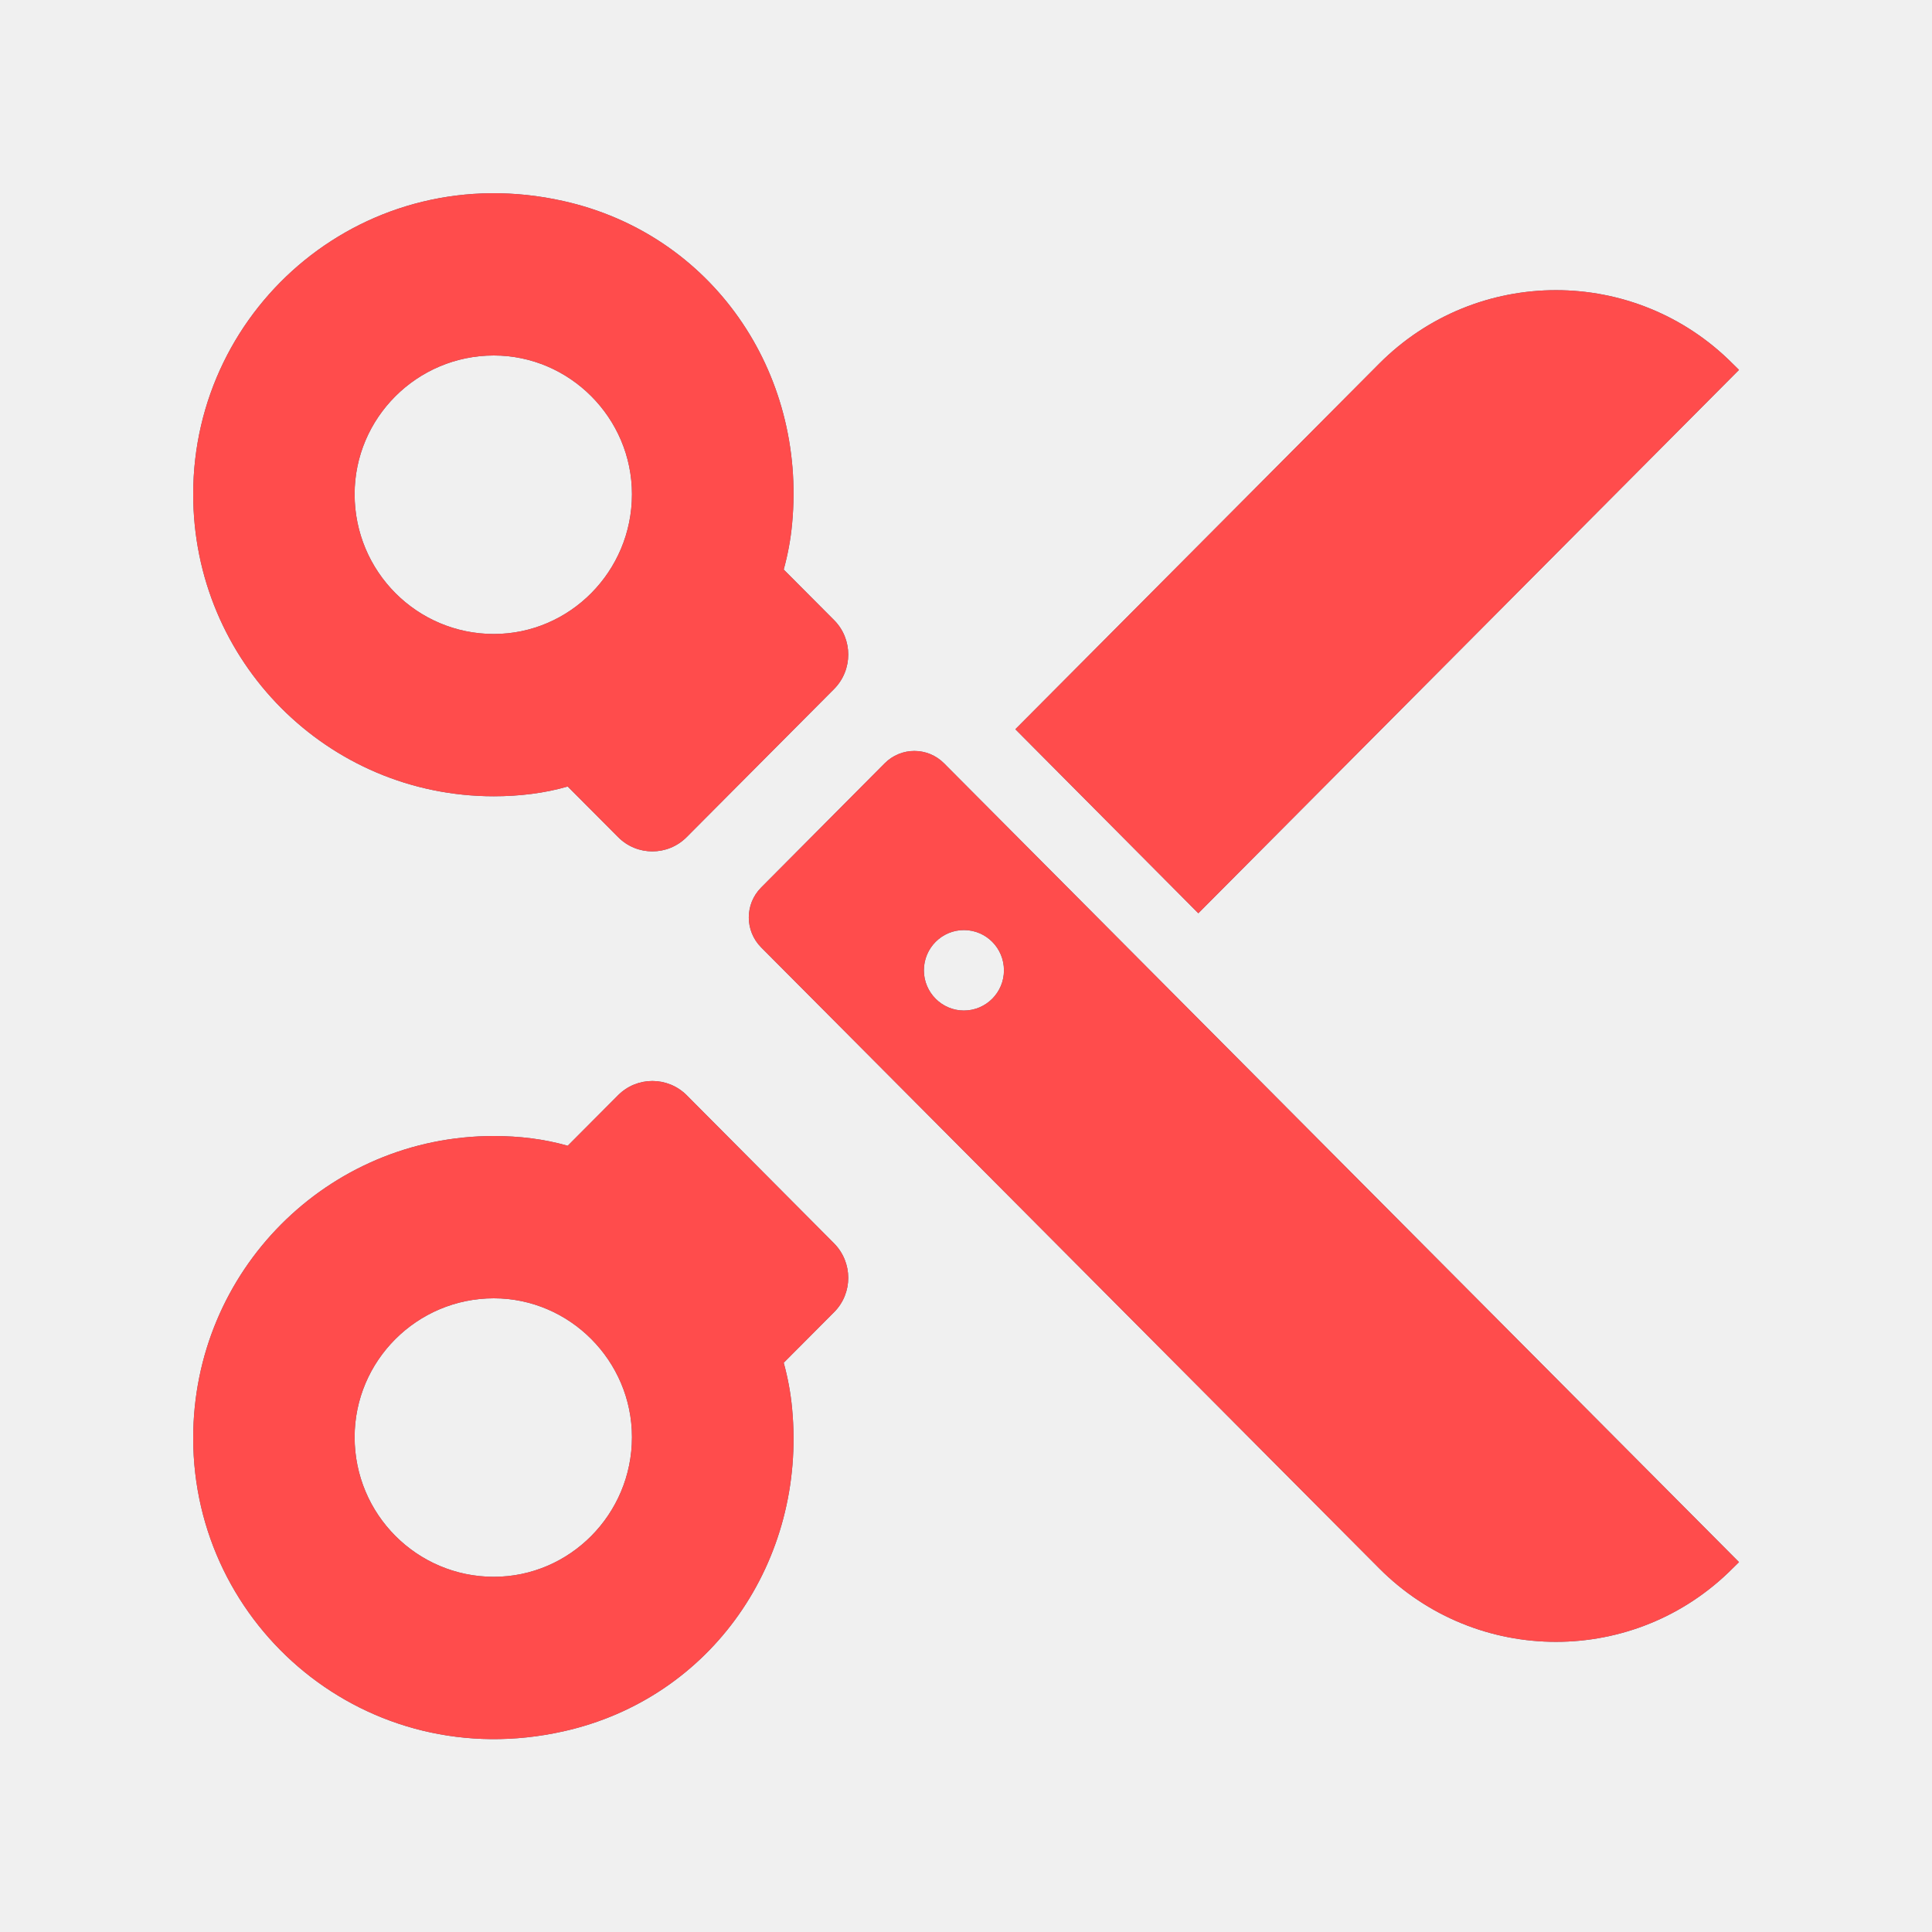
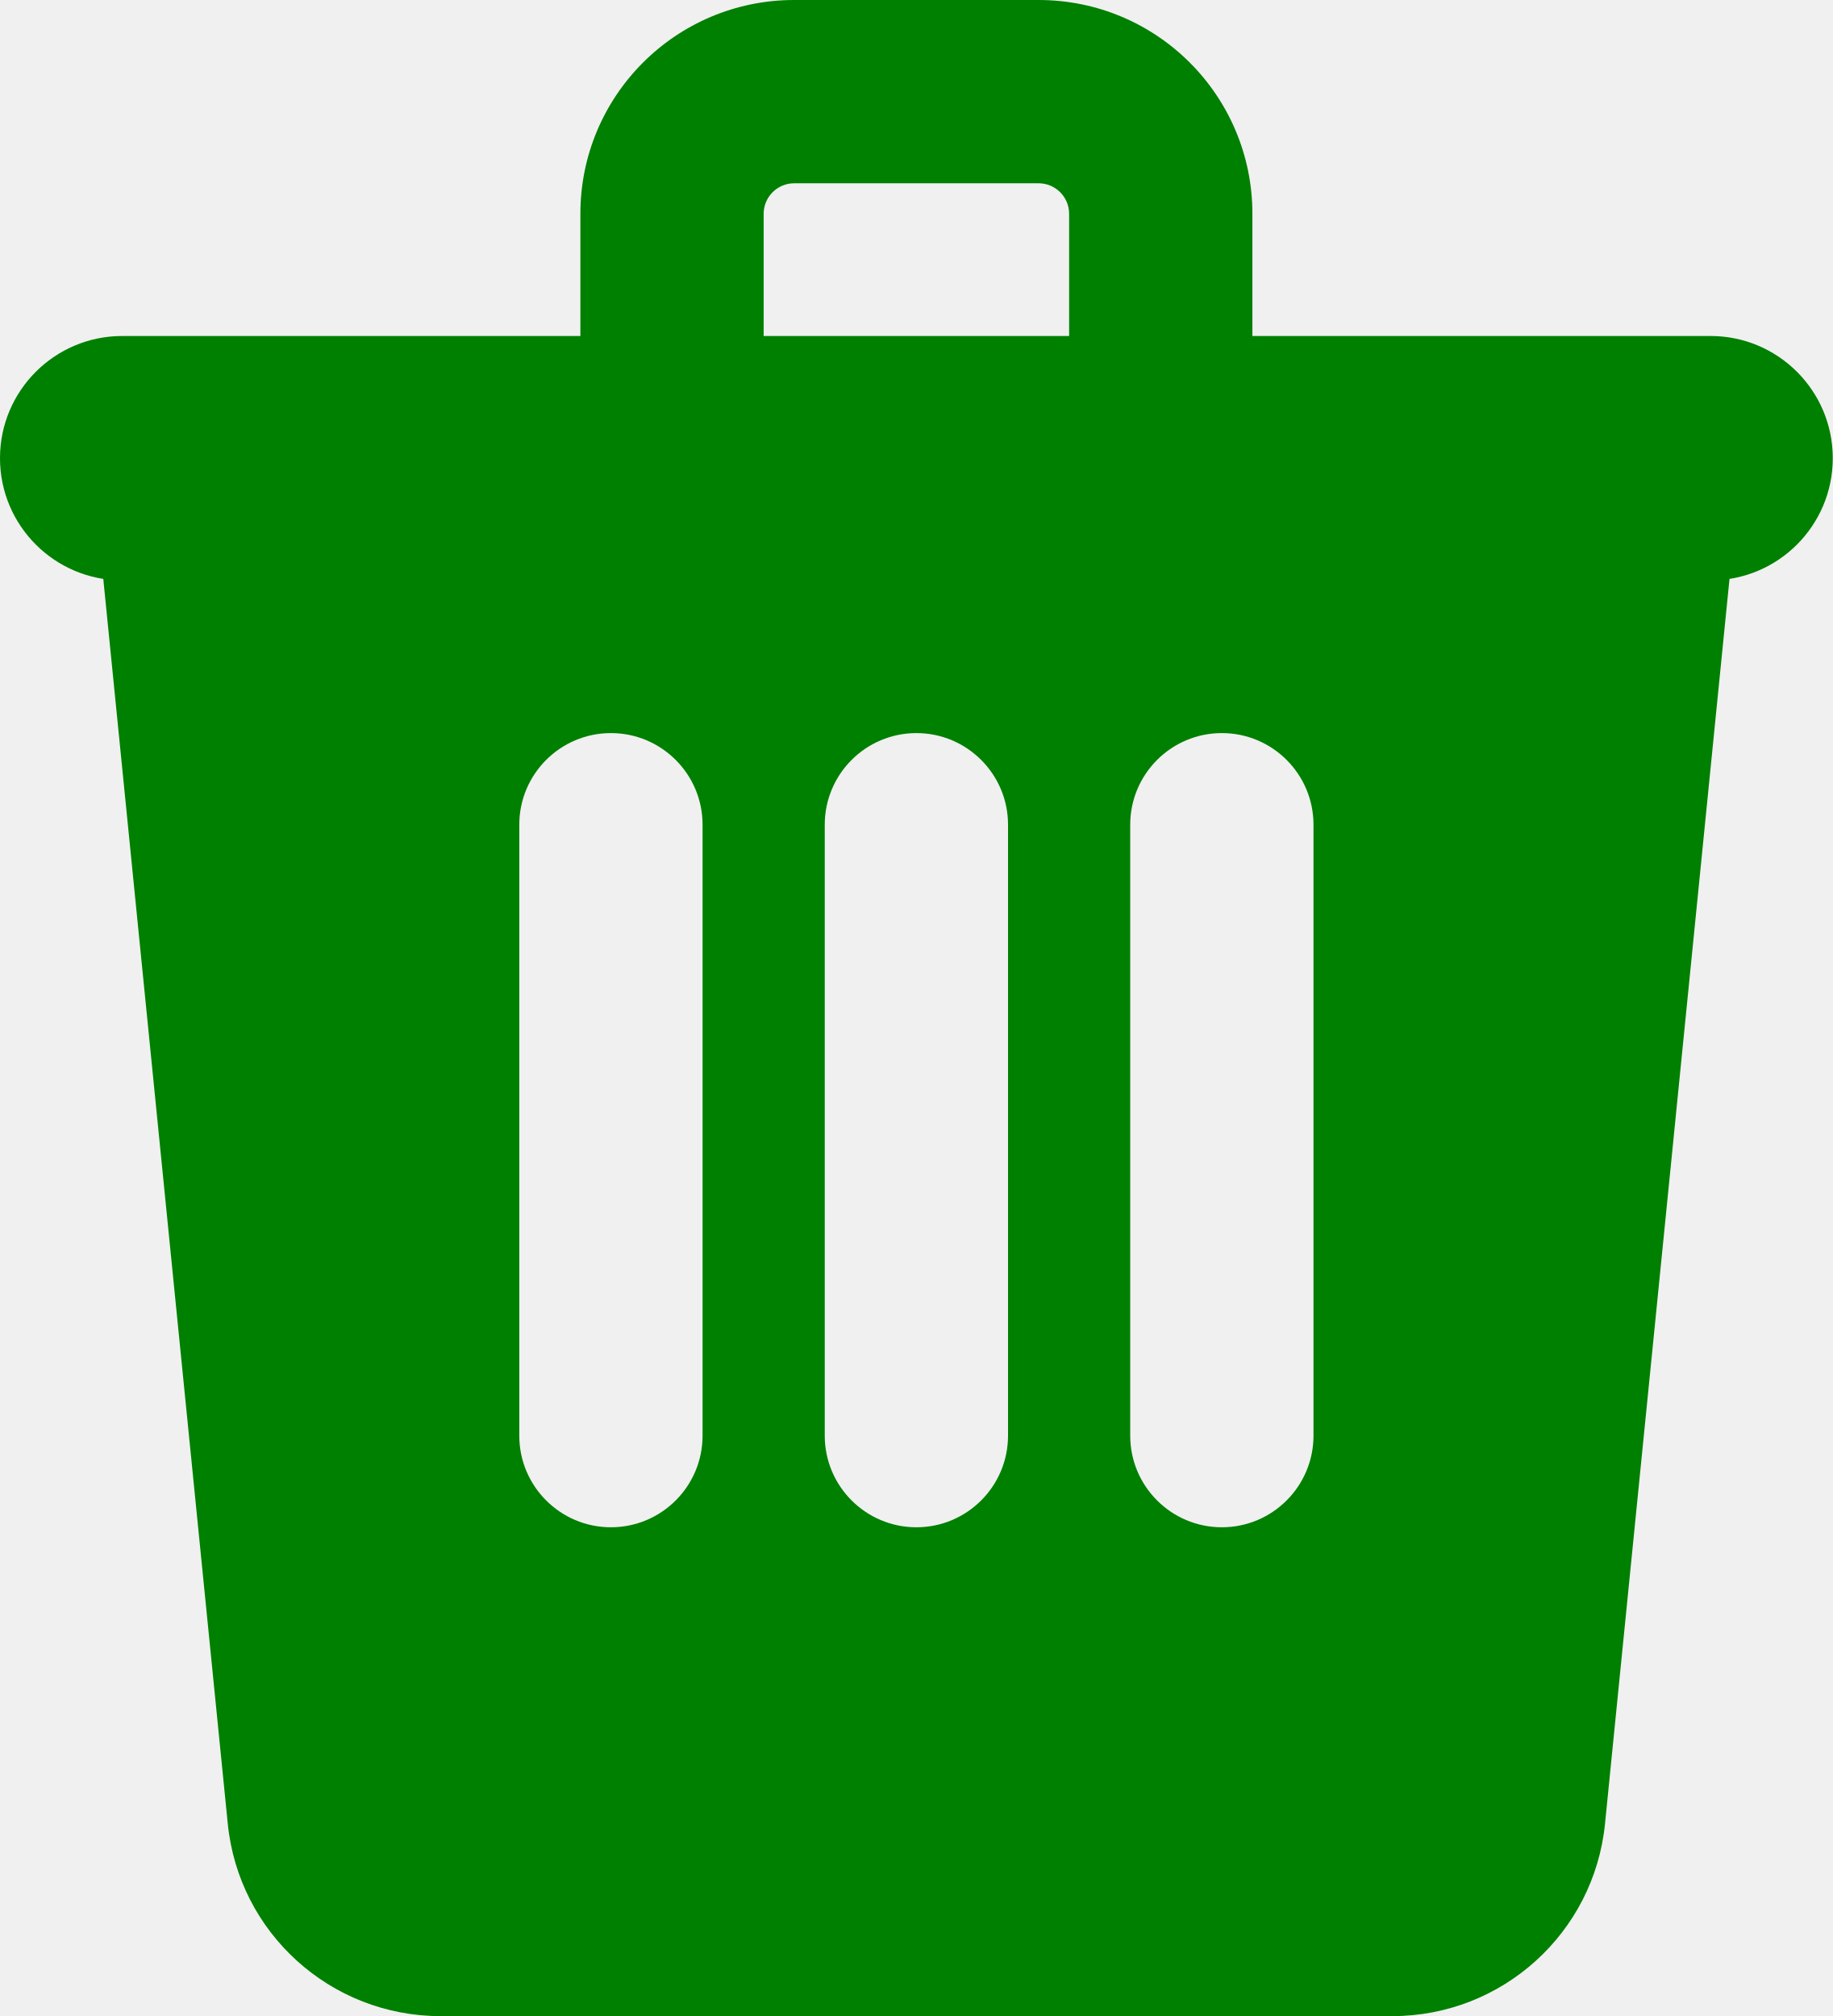
- <svg xmlns="http://www.w3.org/2000/svg" xmlns:xlink="http://www.w3.org/1999/xlink" width="20px" height="20px" viewBox="0 0 20 20" version="1.1">
-   <defs>
-     <path d="M6.542,14.877 C6.542,15.676 5.897,16.323 5.112,16.323 C4.316,16.323 3.671,15.676 3.671,14.877 C3.671,14.087 4.316,13.44 5.112,13.44 C5.897,13.44 6.542,14.087 6.542,14.877 L6.542,14.877 Z M8.634,13.584 C8.83,13.388 8.83,13.069 8.634,12.871 L7.109,11.338 C6.912,11.141 6.594,11.141 6.398,11.338 L5.877,11.861 C5.635,11.791 5.374,11.76 5.112,11.76 C3.39,11.76 2,13.157 2,14.887 C2,16.841 3.795,18.378 5.832,17.923 C7.369,17.58 8.348,16.157 8.2,14.582 C8.185,14.421 8.156,14.264 8.113,14.107 L8.634,13.584 Z M6.542,5.116 C6.542,5.916 5.897,6.563 5.112,6.563 C4.316,6.563 3.671,5.916 3.671,5.116 C3.671,4.327 4.316,3.68 5.112,3.68 C5.897,3.68 6.542,4.327 6.542,5.116 M18.002,16.171 L17.937,16.235 C16.927,17.25 15.288,17.25 14.277,16.235 L7.879,9.807 C7.709,9.635 7.709,9.359 7.879,9.188 L9.158,7.902 C9.328,7.731 9.603,7.731 9.773,7.902 L18.002,16.171 Z M18.002,3.829 L12.405,9.454 L10.511,7.549 L14.277,3.765 C15.288,2.75 16.927,2.75 17.937,3.765 L18.002,3.829 Z M8.634,6.419 C8.83,6.615 8.83,6.936 8.634,7.133 L7.109,8.665 C6.912,8.863 6.594,8.863 6.398,8.665 L5.877,8.142 C5.635,8.212 5.374,8.243 5.112,8.243 C3.39,8.243 2,6.846 2,5.116 C2,3.162 3.795,1.625 5.832,2.081 C7.369,2.424 8.348,3.847 8.2,5.421 C8.185,5.583 8.156,5.738 8.113,5.896 L8.634,6.419 Z M10.393,10.045 C10.393,10.274 10.208,10.461 9.978,10.461 C9.75,10.461 9.564,10.274 9.564,10.045 C9.564,9.814 9.75,9.628 9.978,9.628 C10.208,9.628 10.393,9.814 10.393,10.045 Z" id="path-1" />
-   </defs>
-   <g id="Sound/General/Trim" stroke="none" stroke-width="1" fill="none" fill-rule="evenodd">
-     <mask id="mask-2" fill="white">
-       <use xlink:href="#path-1" />
-     </mask>
-     <use id="Mask" fill="#575E75" xlink:href="#path-1" />
-     <g id="Blue/1_Blue" mask="url(#mask-2)" fill="#FF4C4C">
-       <rect id="Primary-Blue" x="0" y="0" width="20" height="20" />
+ <svg xmlns="http://www.w3.org/2000/svg" version="1.1" width="15" height="16.5" viewBox="0,0,15,16.5">
+   <g transform="translate(-232.5,-171.75)">
+     <g data-paper-data="{&quot;isPaintingLayer&quot;:true}" fill="#008000" fill-rule="nonzero" stroke="none" stroke-width="1" stroke-linecap="butt" stroke-linejoin="miter" stroke-miterlimit="10" stroke-dasharray="" stroke-dashoffset="0" style="mix-blend-mode: normal">
+       <path d="M234,174.75h12c0.444,0 0.79,0.383 0.746,0.825l-1.11,11.1c-0.089,0.895 -0.842,1.576 -1.741,1.576h-7.79c-0.899,0 -1.652,-0.681 -1.741,-1.576l-1.11,-11.1c-0.044,-0.442 0.303,-0.825 0.746,-0.825zM240.75,183.5v-5c0,-0.414 -0.336,-0.75 -0.75,-0.75c-0.414,0 -0.75,0.336 -0.75,0.75v5c0,0.414 0.336,0.75 0.75,0.75c0.414,0 0.75,-0.336 0.75,-0.75zM243.25,183.5v-5c0,-0.414 -0.336,-0.75 -0.75,-0.75c-0.414,0 -0.75,0.336 -0.75,0.75v5c0,0.414 0.336,0.75 0.75,0.75c0.414,0 0.75,-0.336 0.75,-0.75zM238.25,183.5v-5c0,-0.414 -0.336,-0.75 -0.75,-0.75c-0.414,0 -0.75,0.336 -0.75,0.75v5c0,0.414 0.336,0.75 0.75,0.75c0.414,0 0.75,-0.336 0.75,-0.75zM233.5,175.5h13zM233.5,174.5h13c0.552,0 1,0.448 1,1c0,0.552 -0.448,1 -1,1h-13c-0.552,0 -1,-0.448 -1,-1c0,-0.552 0.448,-1 1,-1zM241.25,174.75v-1.25c0,-0.138 -0.112,-0.25 -0.25,-0.25h-2c-0.138,0 -0.25,0.112 -0.25,0.25v1.25zM239,171.75h2c0.967,0 1.75,0.783 1.75,1.75v2.75h-5.5v-2.75c0,-0.967 0.783,-1.75 1.75,-1.75z" />
    </g>
  </g>
</svg>
